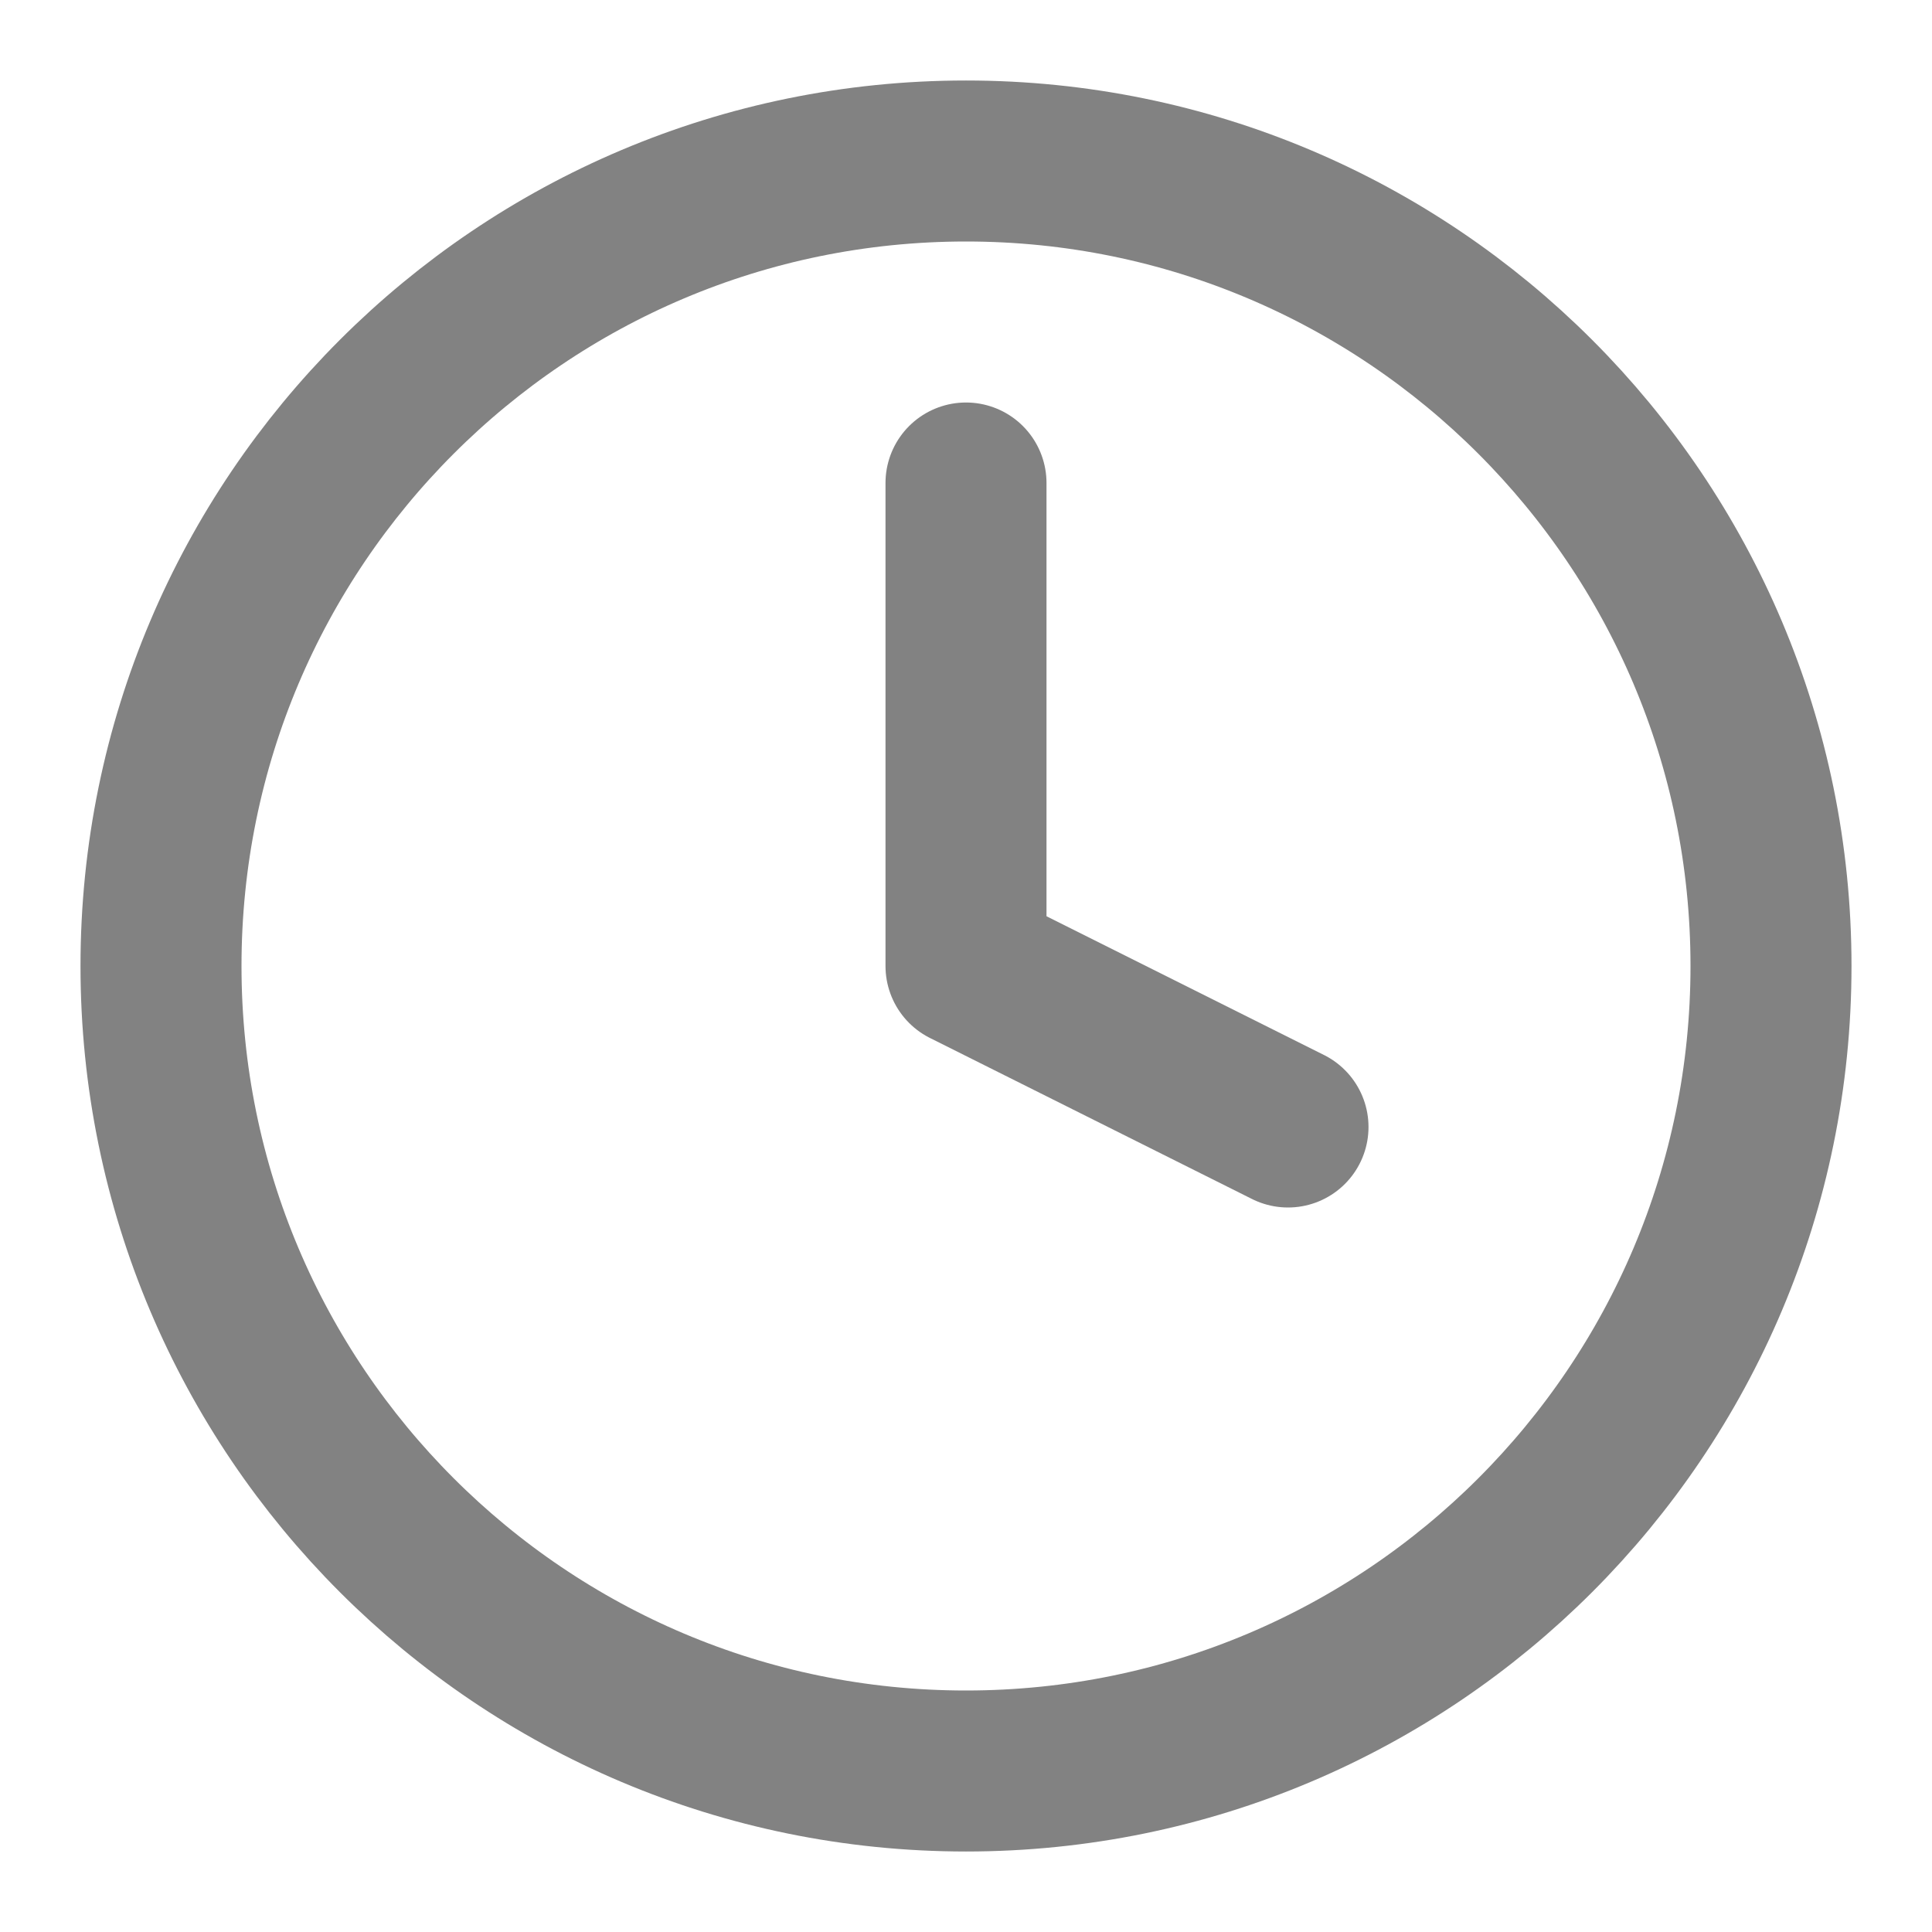
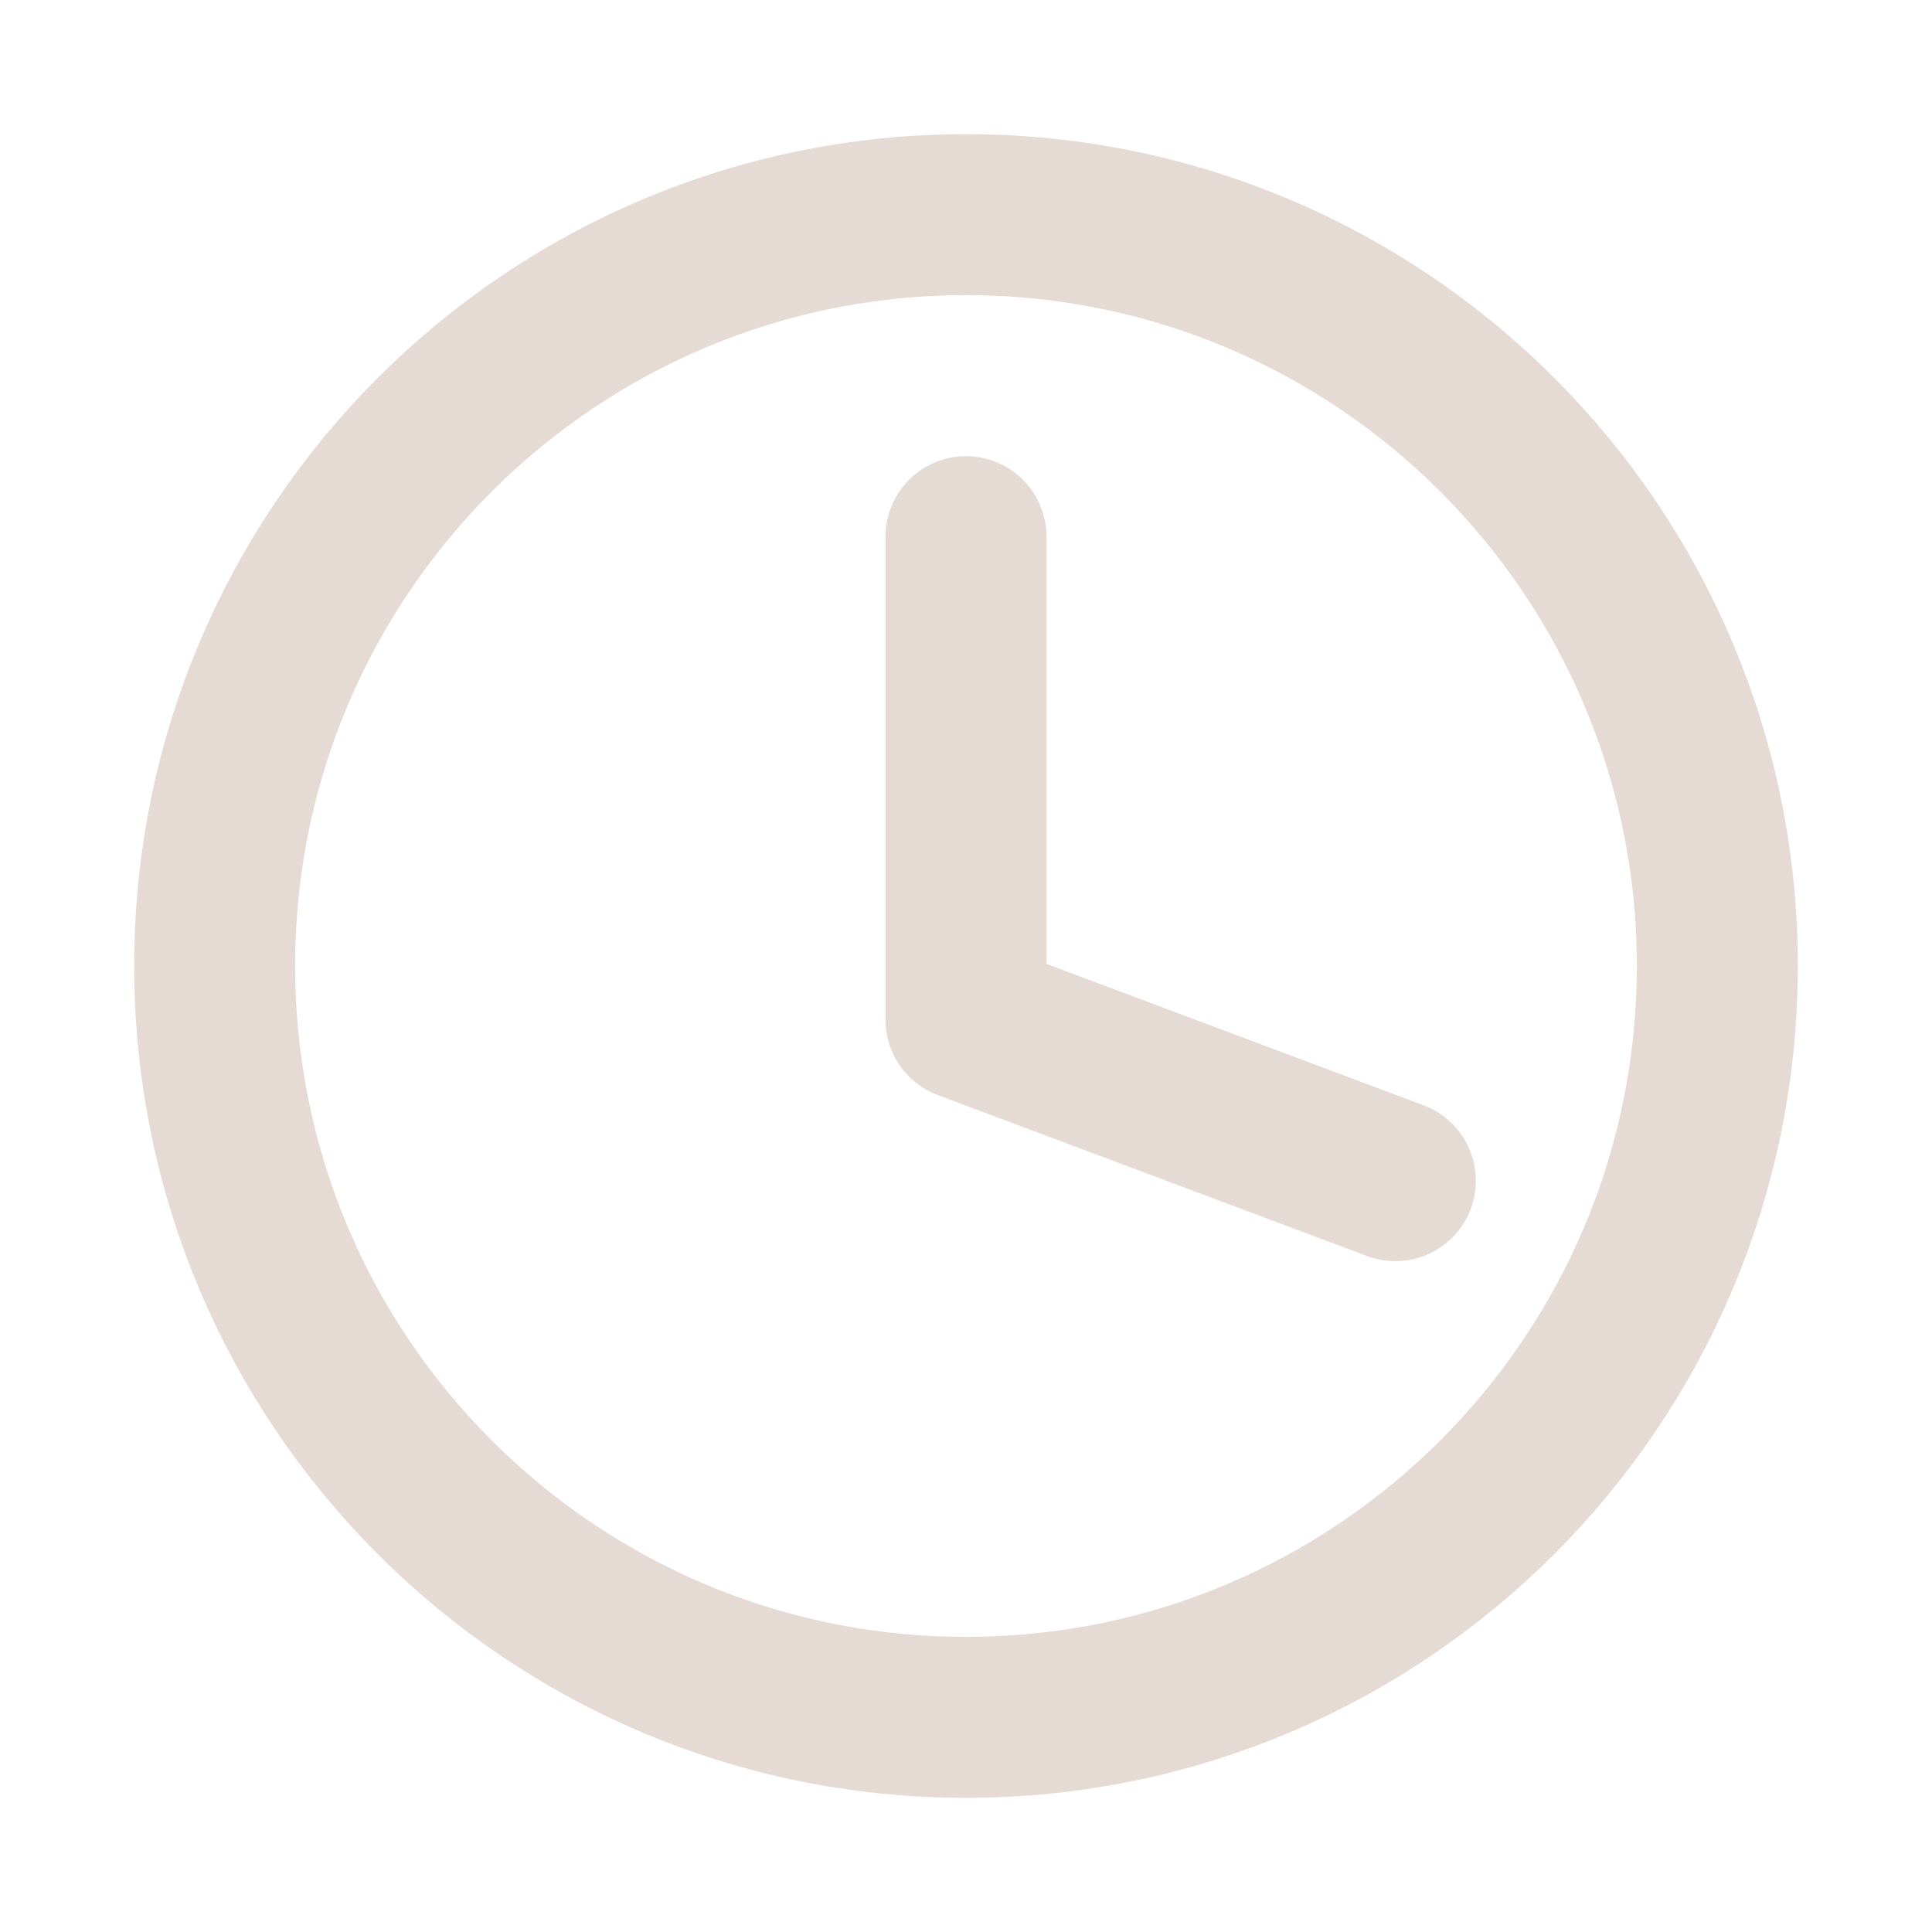
<svg xmlns="http://www.w3.org/2000/svg" width="18" height="18" viewBox="0 0 18 18" fill="none">
-   <path d="M9 16.5C13.142 16.5 16.5 13.142 16.5 9C16.5 4.858 13.142 1.5 9 1.5C4.858 1.5 1.5 4.858 1.5 9C1.5 13.142 4.858 16.5 9 16.5Z" stroke="#828282" stroke-width="1.5" stroke-linecap="round" stroke-linejoin="round" />
-   <path d="M9 4.5V9L12 10.5" stroke="#828282" stroke-width="1.5" stroke-linecap="round" stroke-linejoin="round" />
+   <path d="M9 5V9.5L13 11" stroke="#E6DBD4" stroke-width="1.5" stroke-linecap="round" stroke-linejoin="round" />
+   <path d="M9 16C12.866 16 16 12.866 16 9C16 5.134 12.866 2 9 2C5.134 2 2 5.134 2 9C2 12.866 5.134 16 9 16Z" stroke="#E6DBD4" stroke-width="1.5" stroke-linecap="round" stroke-linejoin="round" />
</svg>
